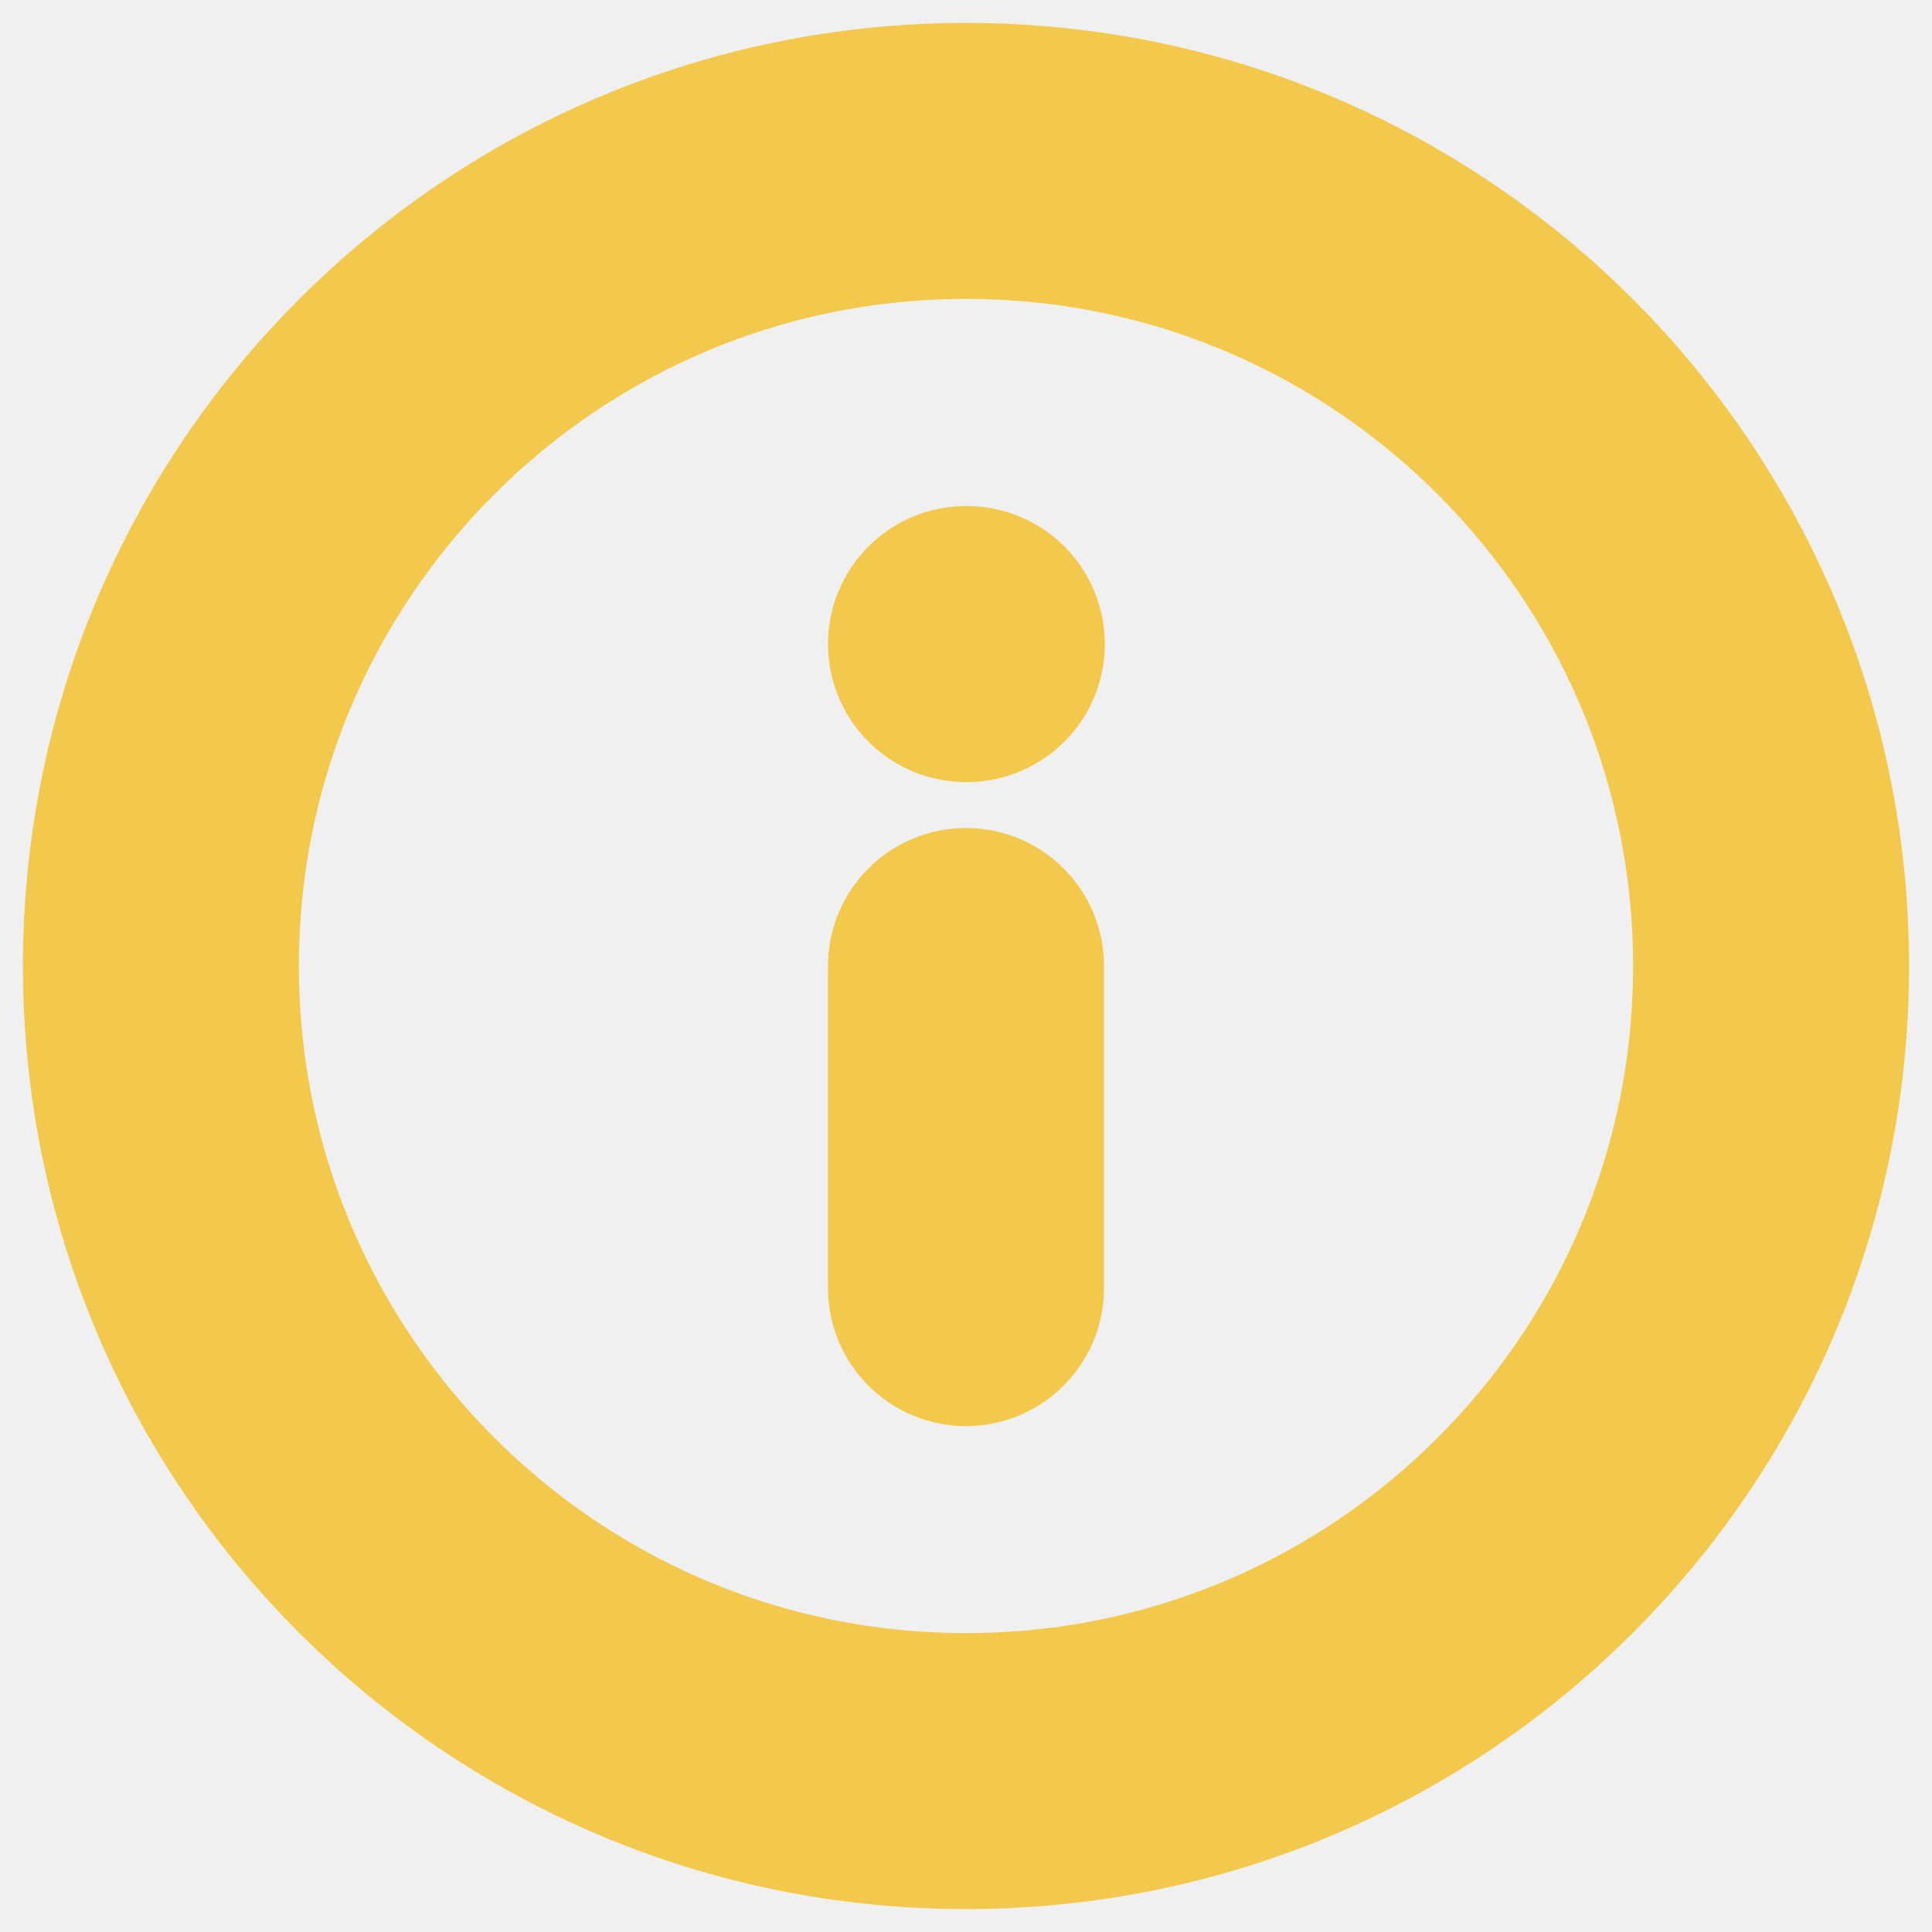
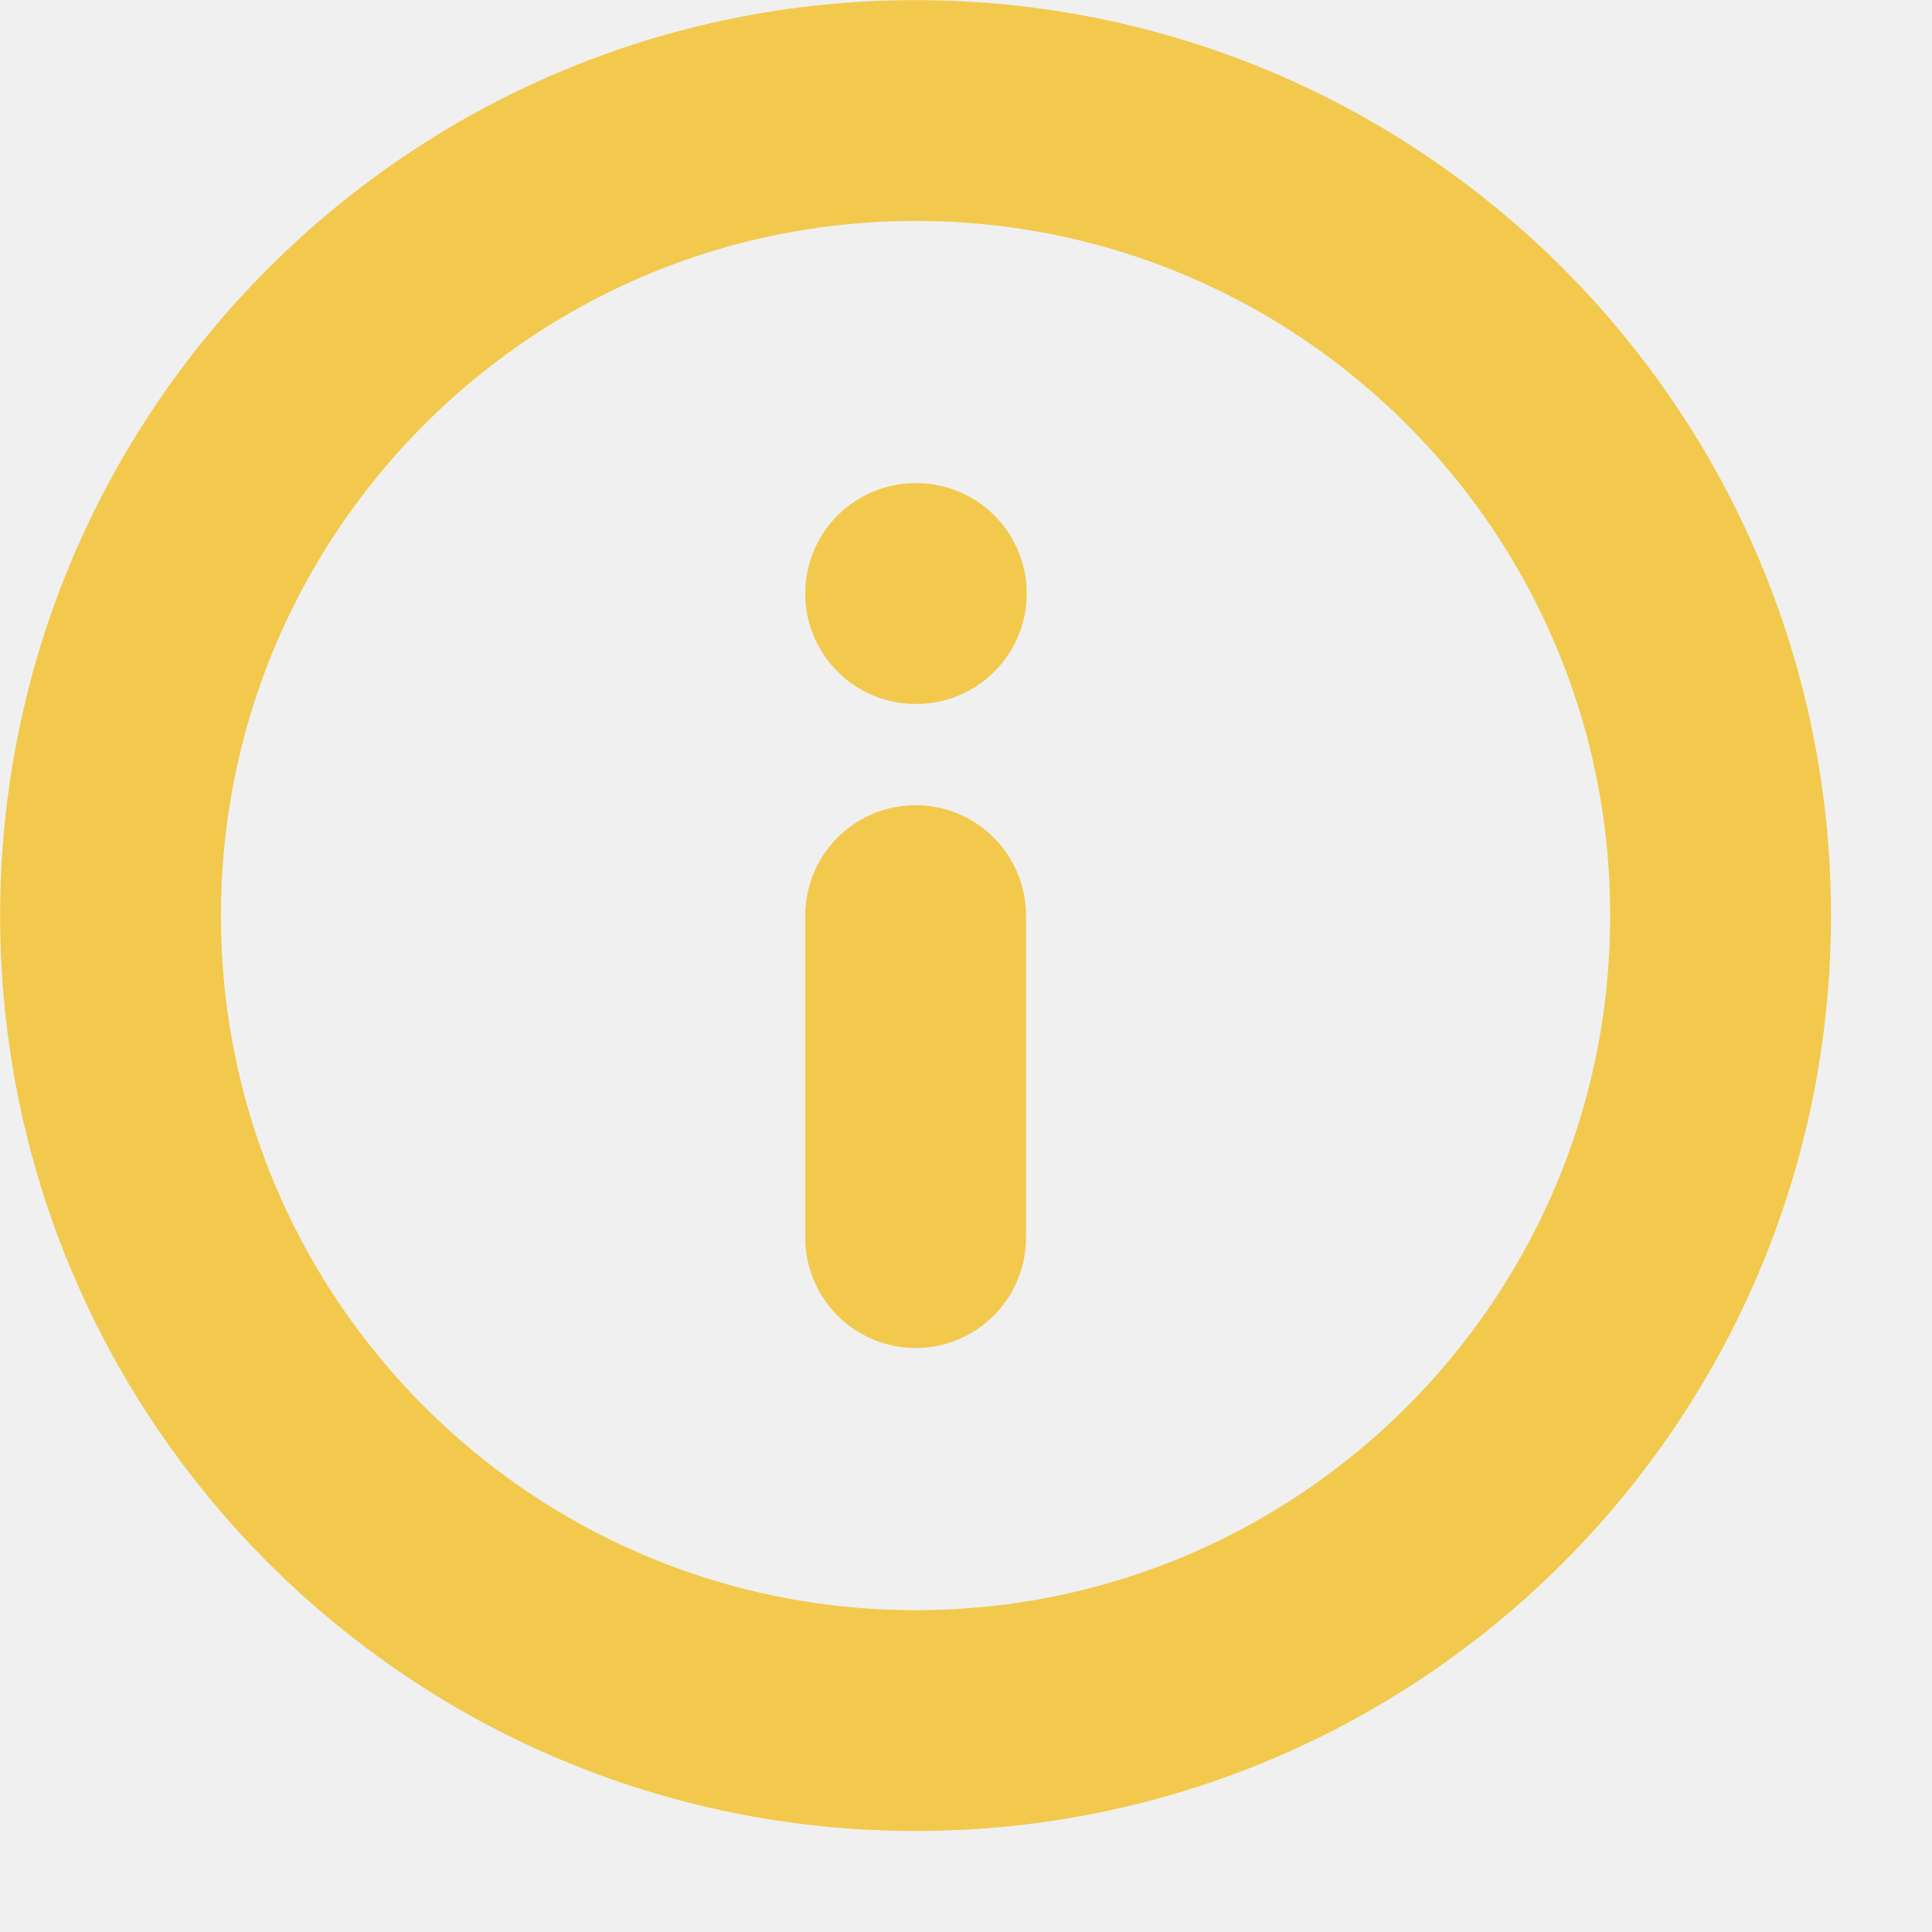
<svg xmlns="http://www.w3.org/2000/svg" width="14" height="14" viewBox="0 0 14 14" fill="none">
-   <g clip-path="url(#clip0_38_1347)">
-     <path d="M7 9.334V7M7 4.667H7.006M12.834 7C12.834 10.222 10.222 12.834 7 12.834C3.778 12.834 1.166 10.222 1.166 7C1.166 3.778 3.778 1.166 7 1.166C10.222 1.166 12.834 3.778 12.834 7Z" stroke="#F2C94C" stroke-width="2" stroke-linecap="round" />
-   </g>
-   <defs>
-     <clipPath id="clip0_38_1347">
-       <rect width="14" height="14" fill="white" />
-     </clipPath>
-   </defs>
+   <path d="M6.635 8.968V6.635M6.635 4.301H6.64M12.468 6.635C12.468 9.857 9.857 12.468 6.635 12.468C3.413 12.468 0.801 9.857 0.801 6.635C0.801 3.413 3.413 0.801 6.635 0.801C9.857 0.801 12.468 3.413 12.468 6.635Z" stroke="#F2C94C" stroke-width="1.6" stroke-linecap="round" />
</svg>
